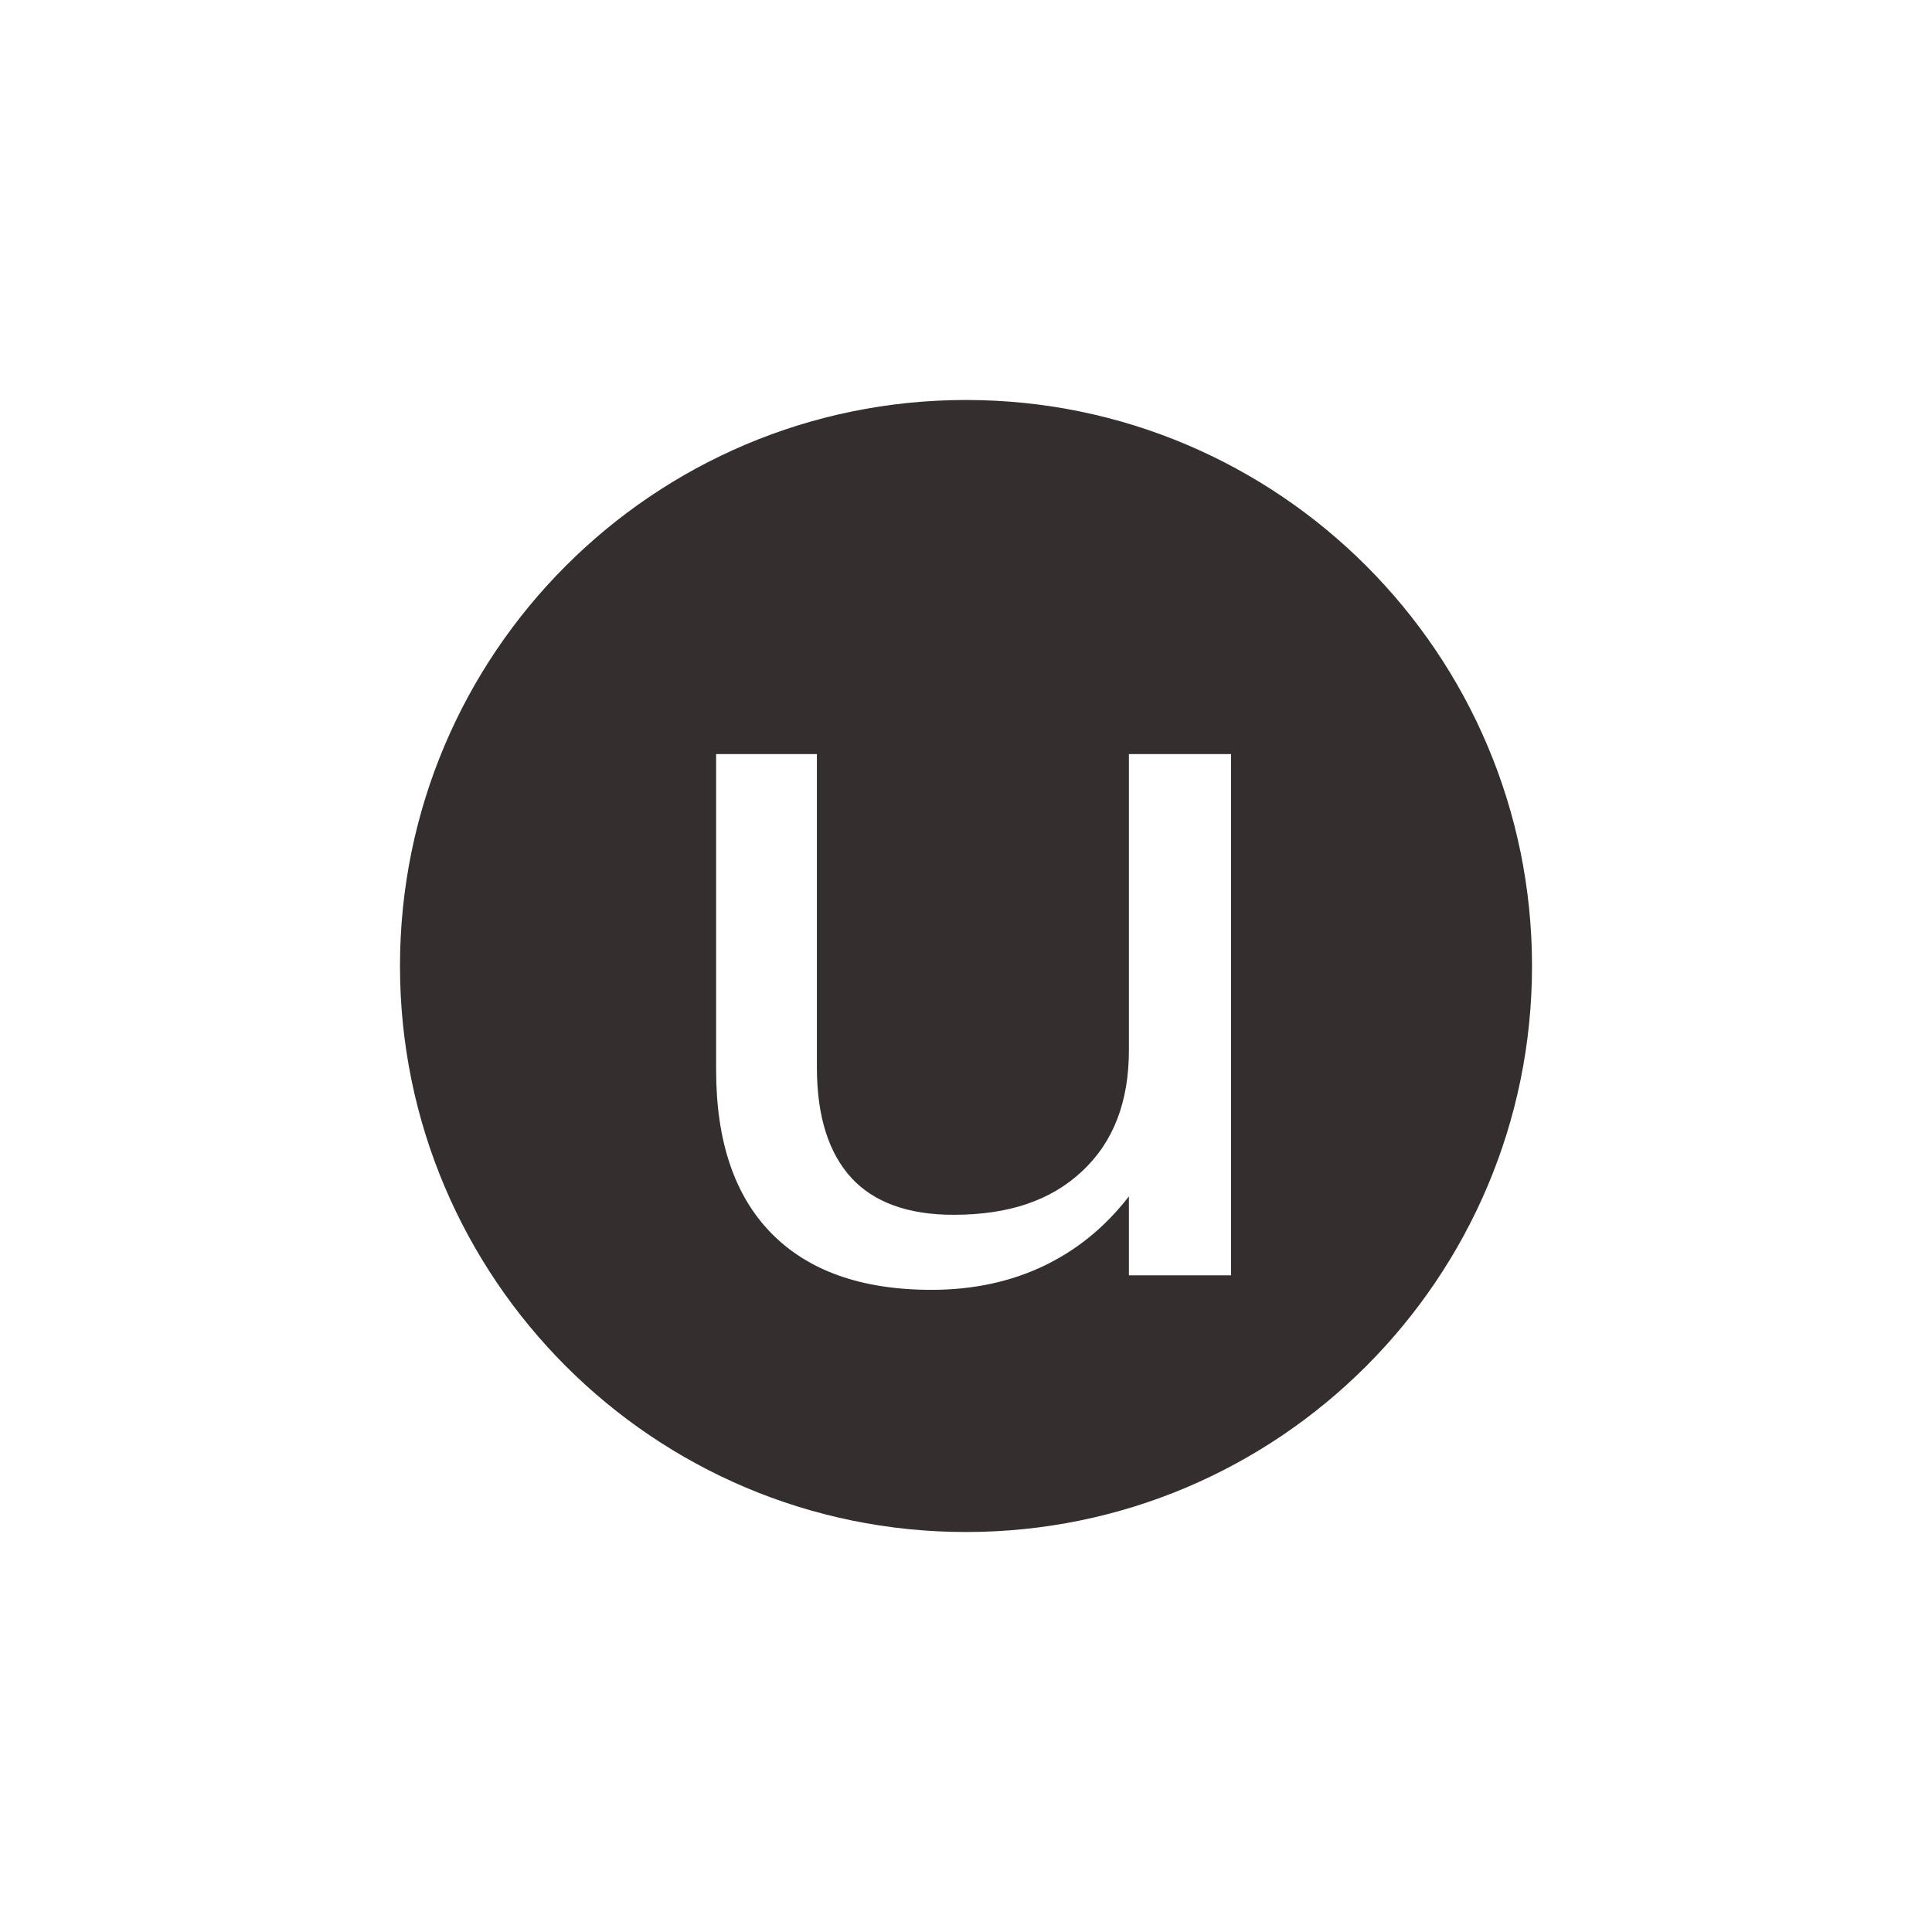
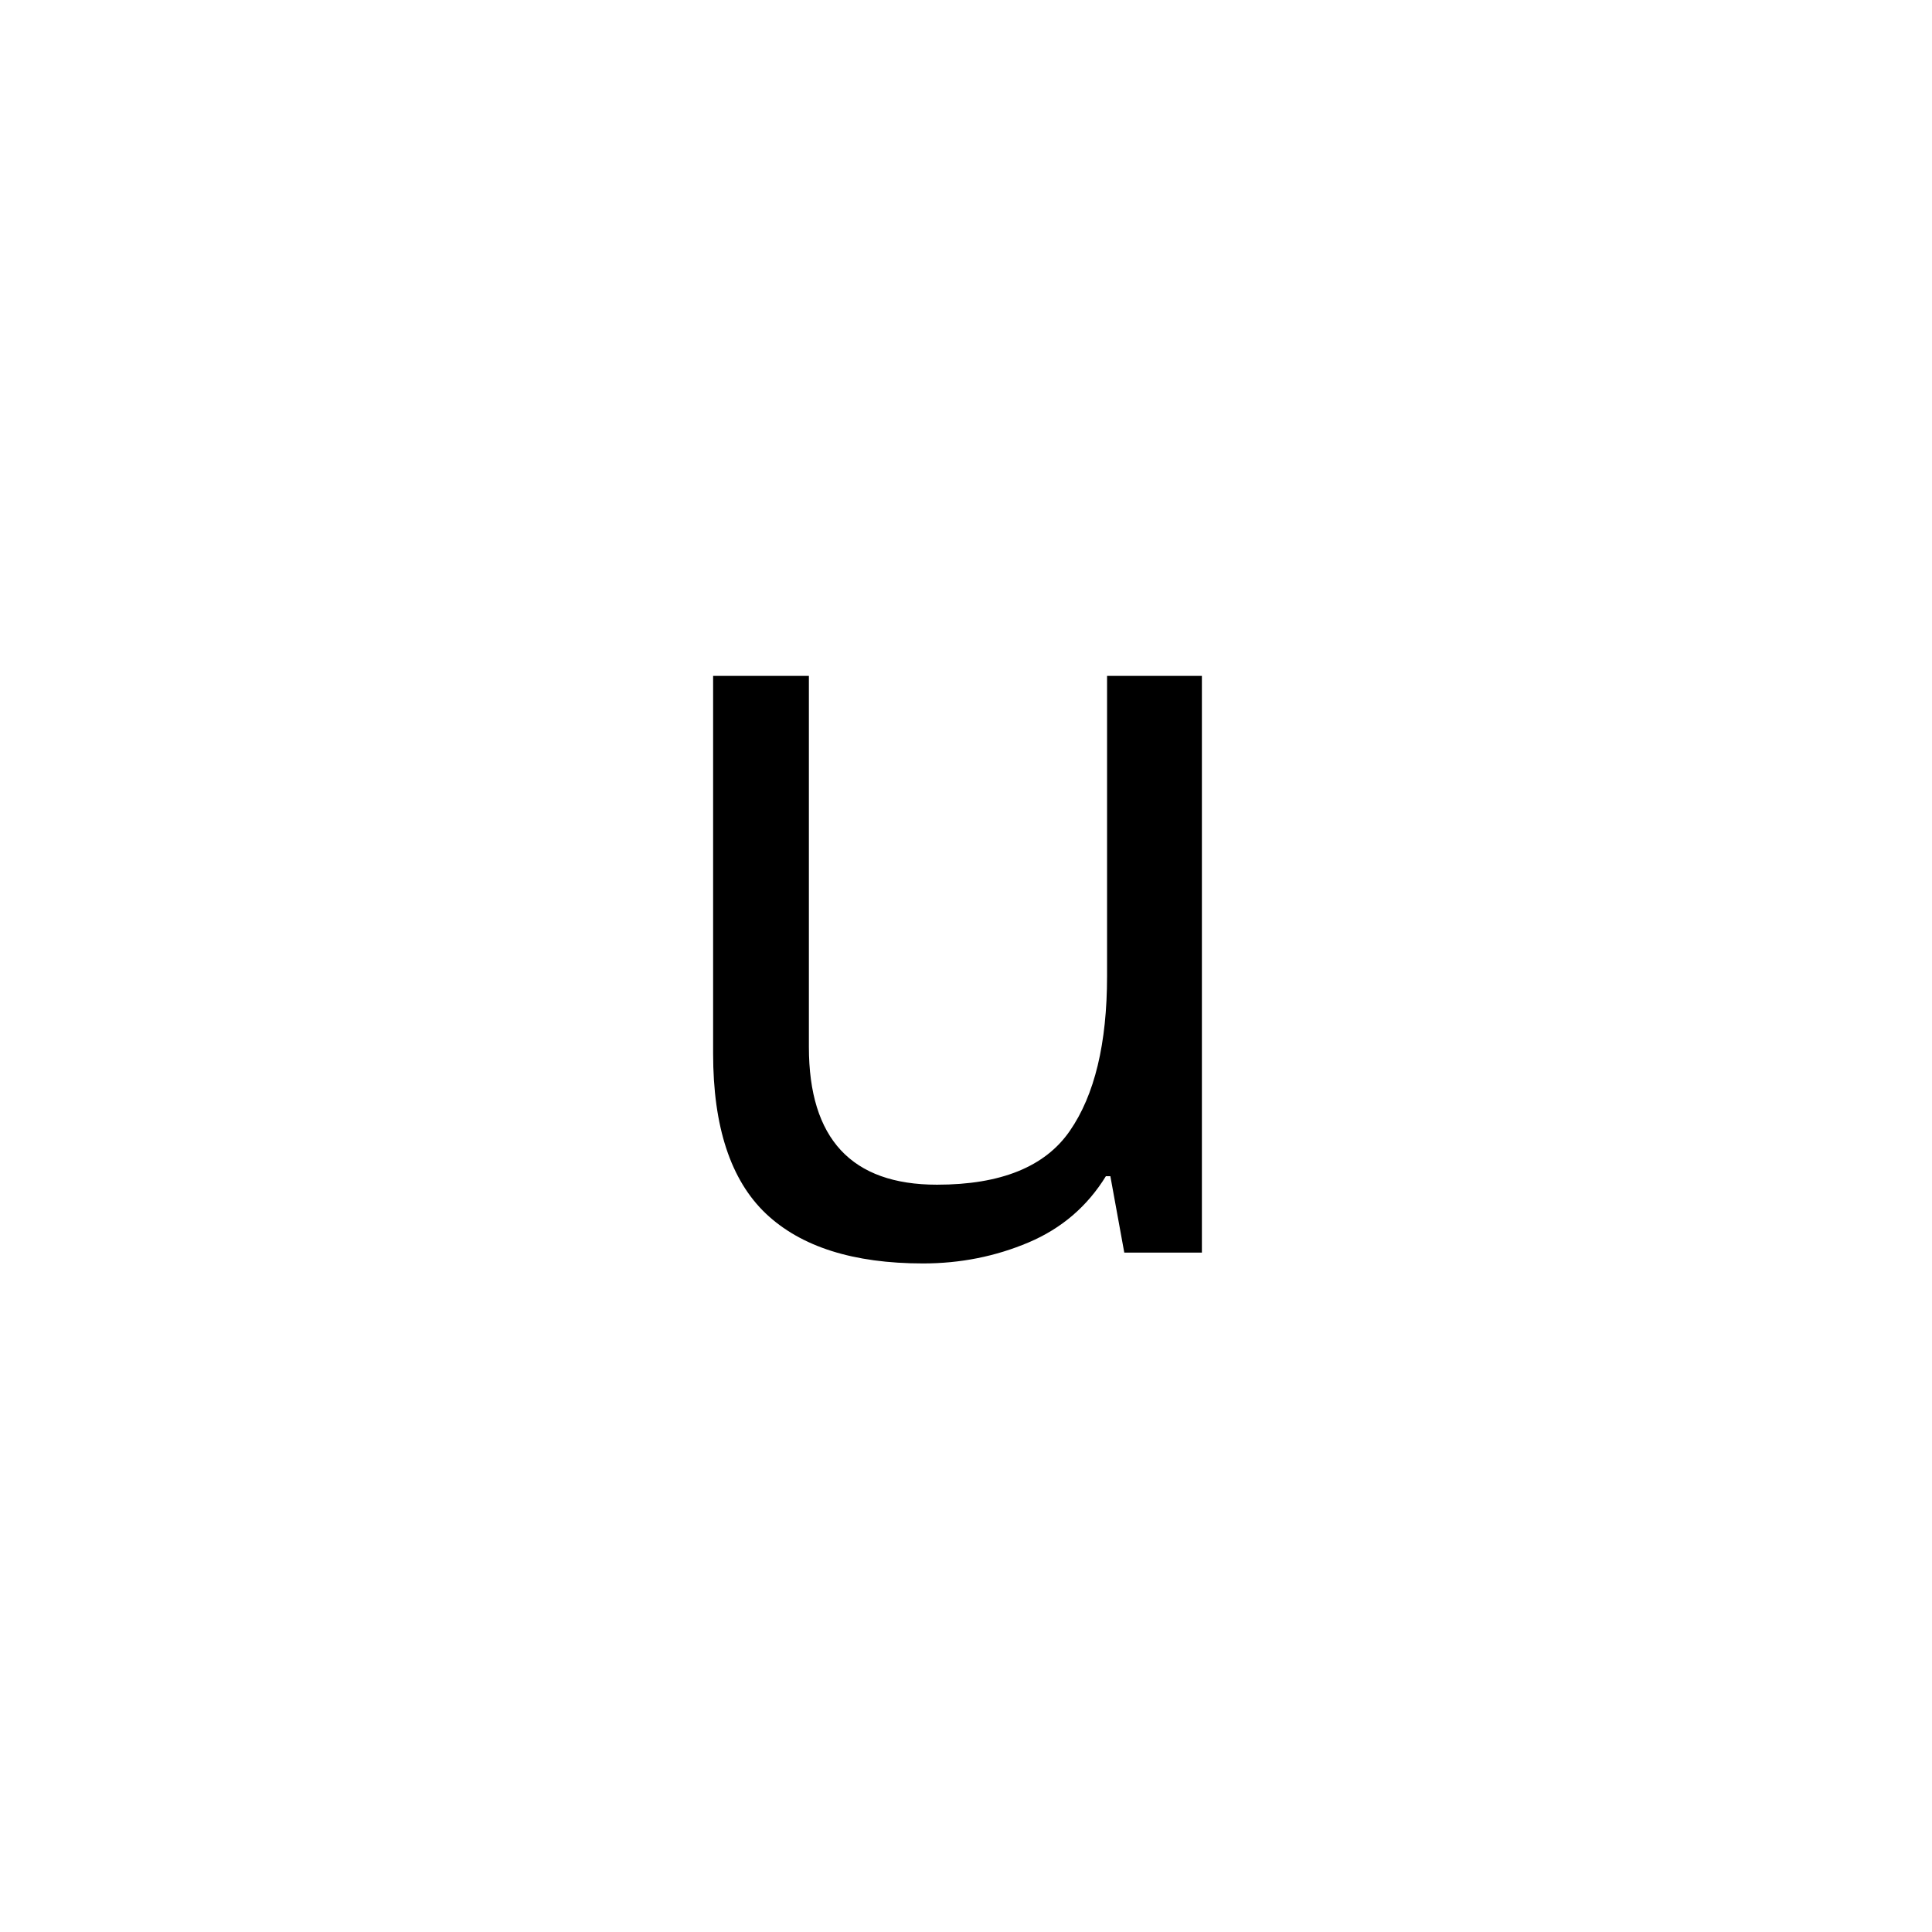
<svg xmlns="http://www.w3.org/2000/svg" width="128" height="128" version="1.0">
-   <path d="M64 26.5c-20.712 0-37.5 16.81-37.5 37.5s16.788 37.5 37.5 37.5 37.5-16.81 37.5-37.5S84.712 26.5 64 26.5ZM47.445 49.96h6.677v20.755c0 3.27.785 5.68 2.287 7.326 1.501 1.625 3.764 2.442 6.768 2.442 3.61 0 6.423-.924 8.506-2.878 2.107-1.955 3.11-4.65 3.11-8.024V49.96h6.768v34.535h-6.768v-5.232c-1.623 2.098-3.515 3.593-5.671 4.622-2.132 1.008-4.574 1.57-7.409 1.57-4.675 0-8.187-1.282-10.61-3.75-2.422-2.469-3.658-6.063-3.658-10.814z" style="fill:#342e2e;fill-opacity:1;fill-rule:evenodd;stroke:none;stroke-width:2.858" />
+   <text xml:space="preserve" x="41.595" y="83.01" style="font-style:normal;font-variant:normal;font-weight:400;font-stretch:normal;font-size:29.225px;line-height:0%;font-family:sans-serif;-inkscape-font-specification:Sans;text-align:start;letter-spacing:0;word-spacing:0;writing-mode:lr-tb;text-anchor:start;fill:#000;fill-opacity:1;stroke:none;stroke-width:2.435" transform="scale(1.00024 .99976)">
+     <tspan x="41.595" y="83.01" style="font-size:71.314px;line-height:1.25;font-family:sans-serif;stroke-width:2.435">u</tspan>
+   </text>
</svg>
